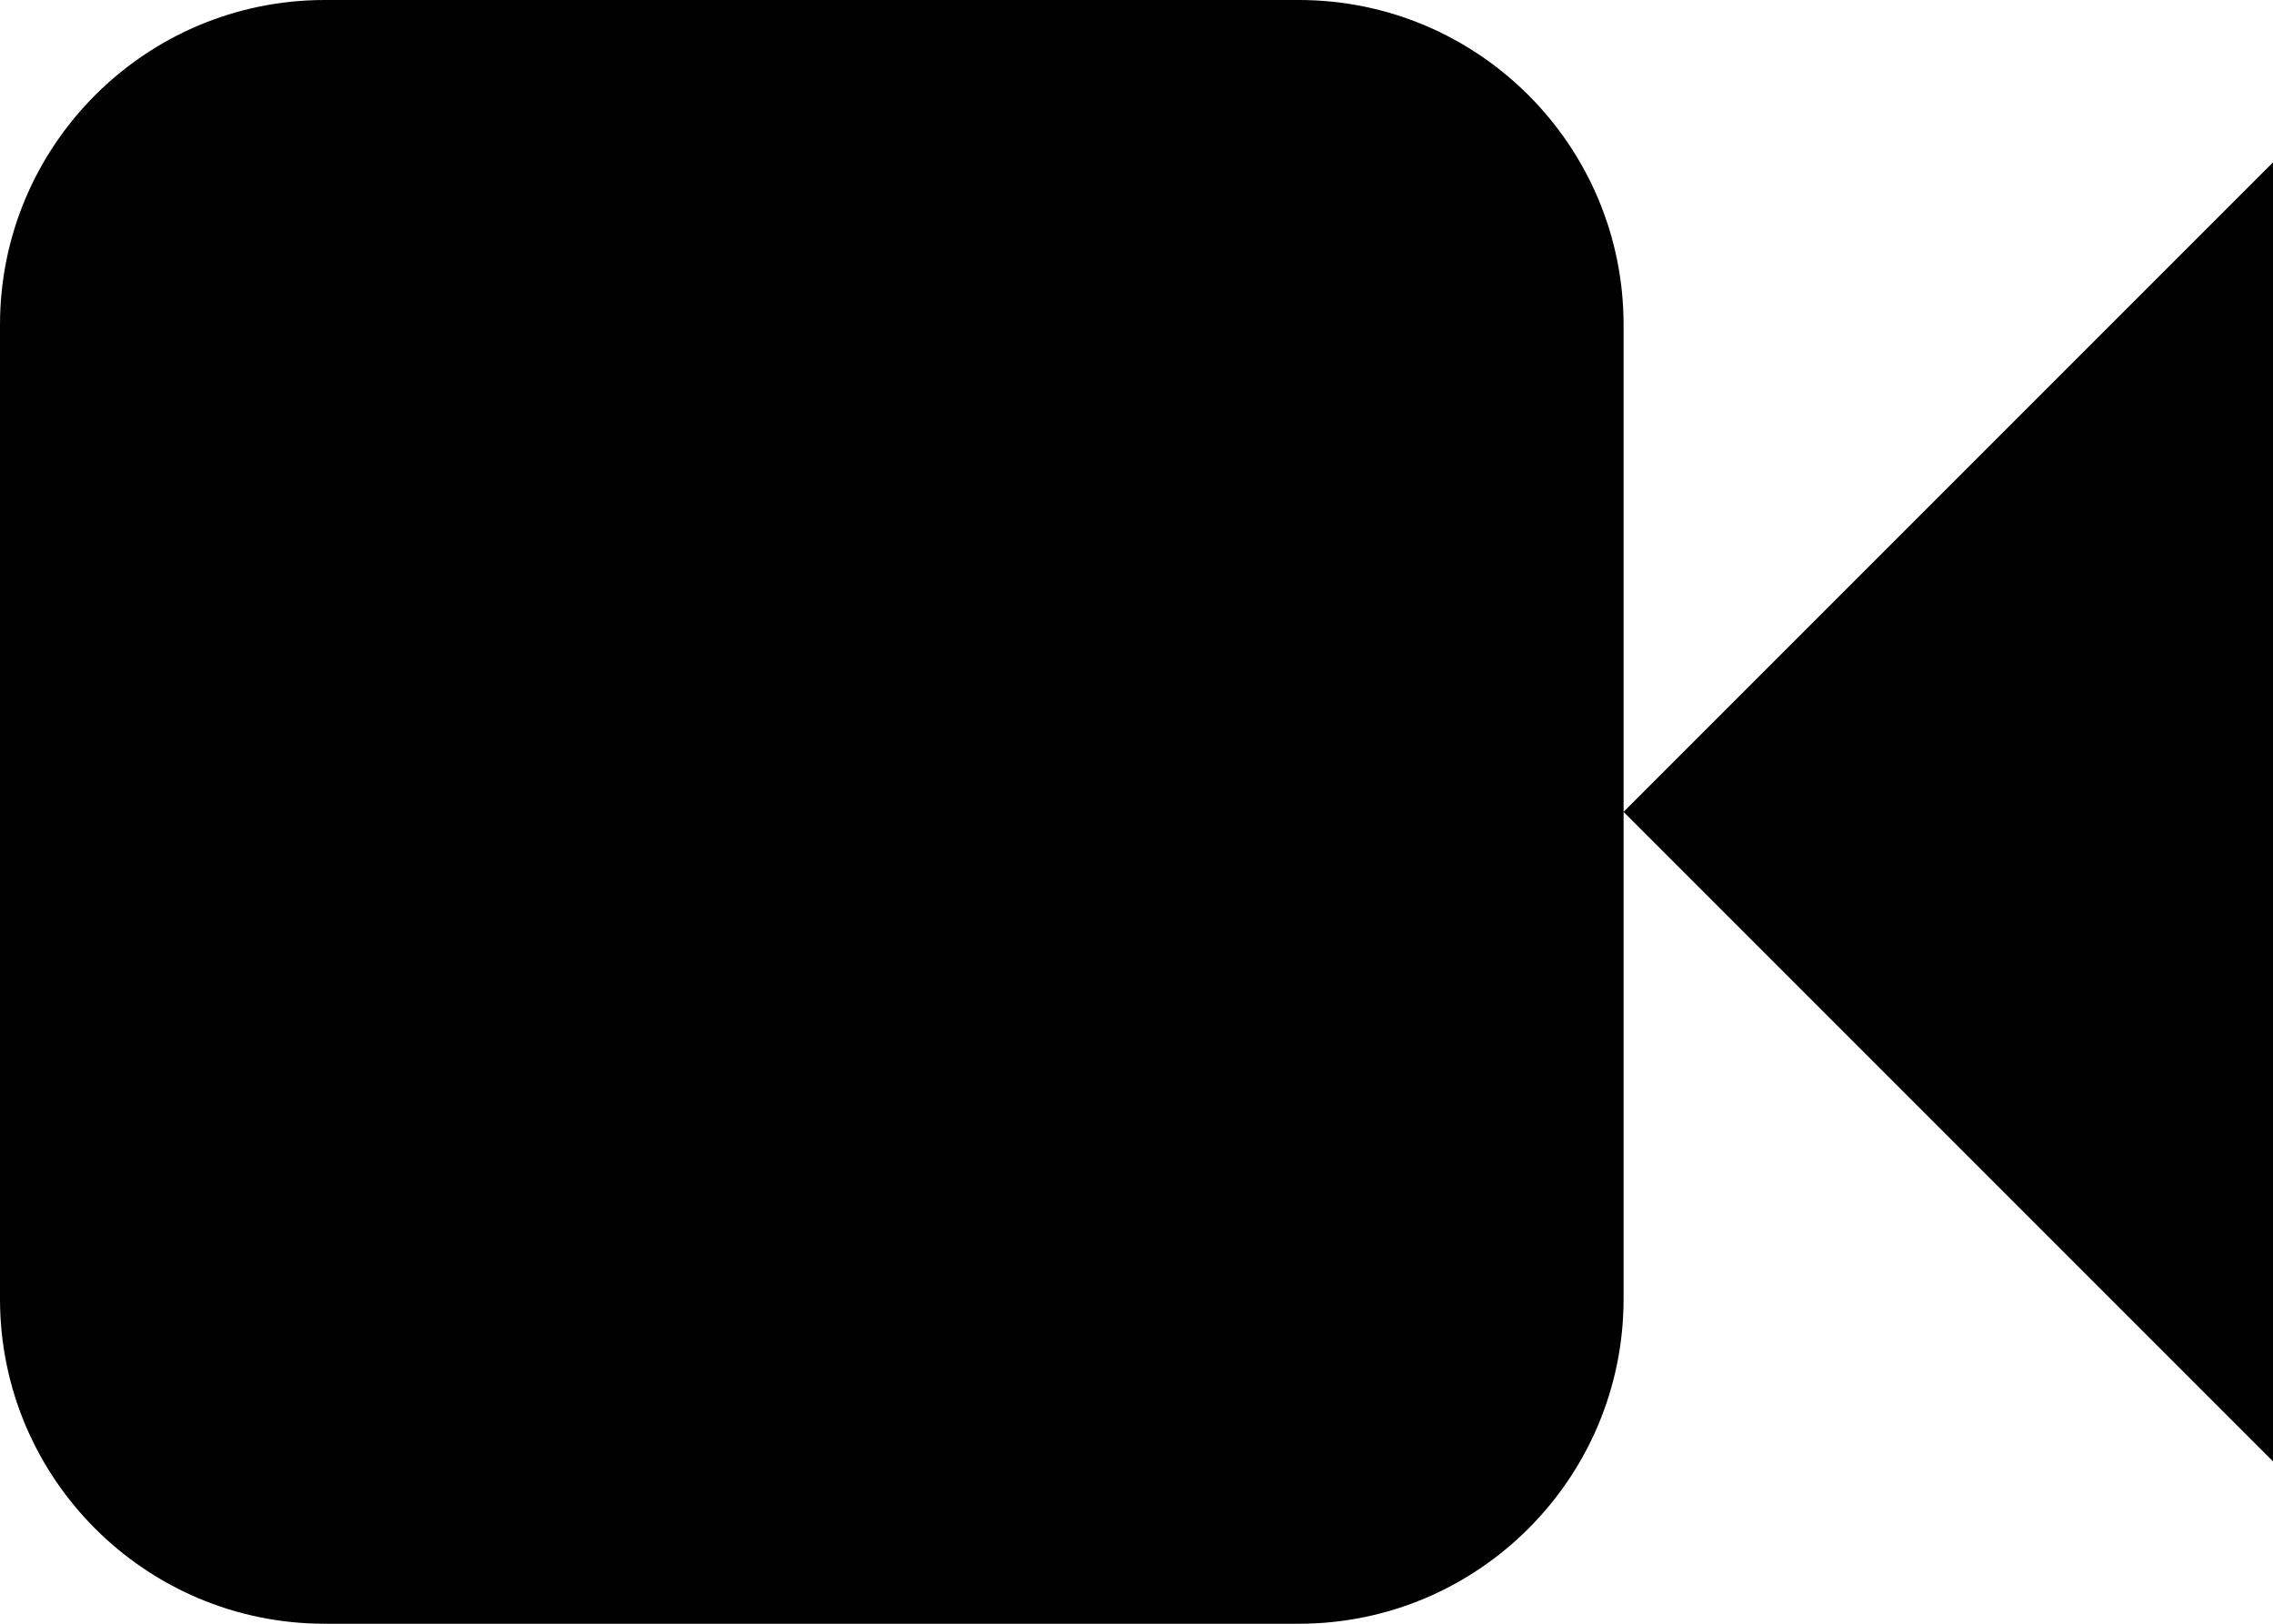
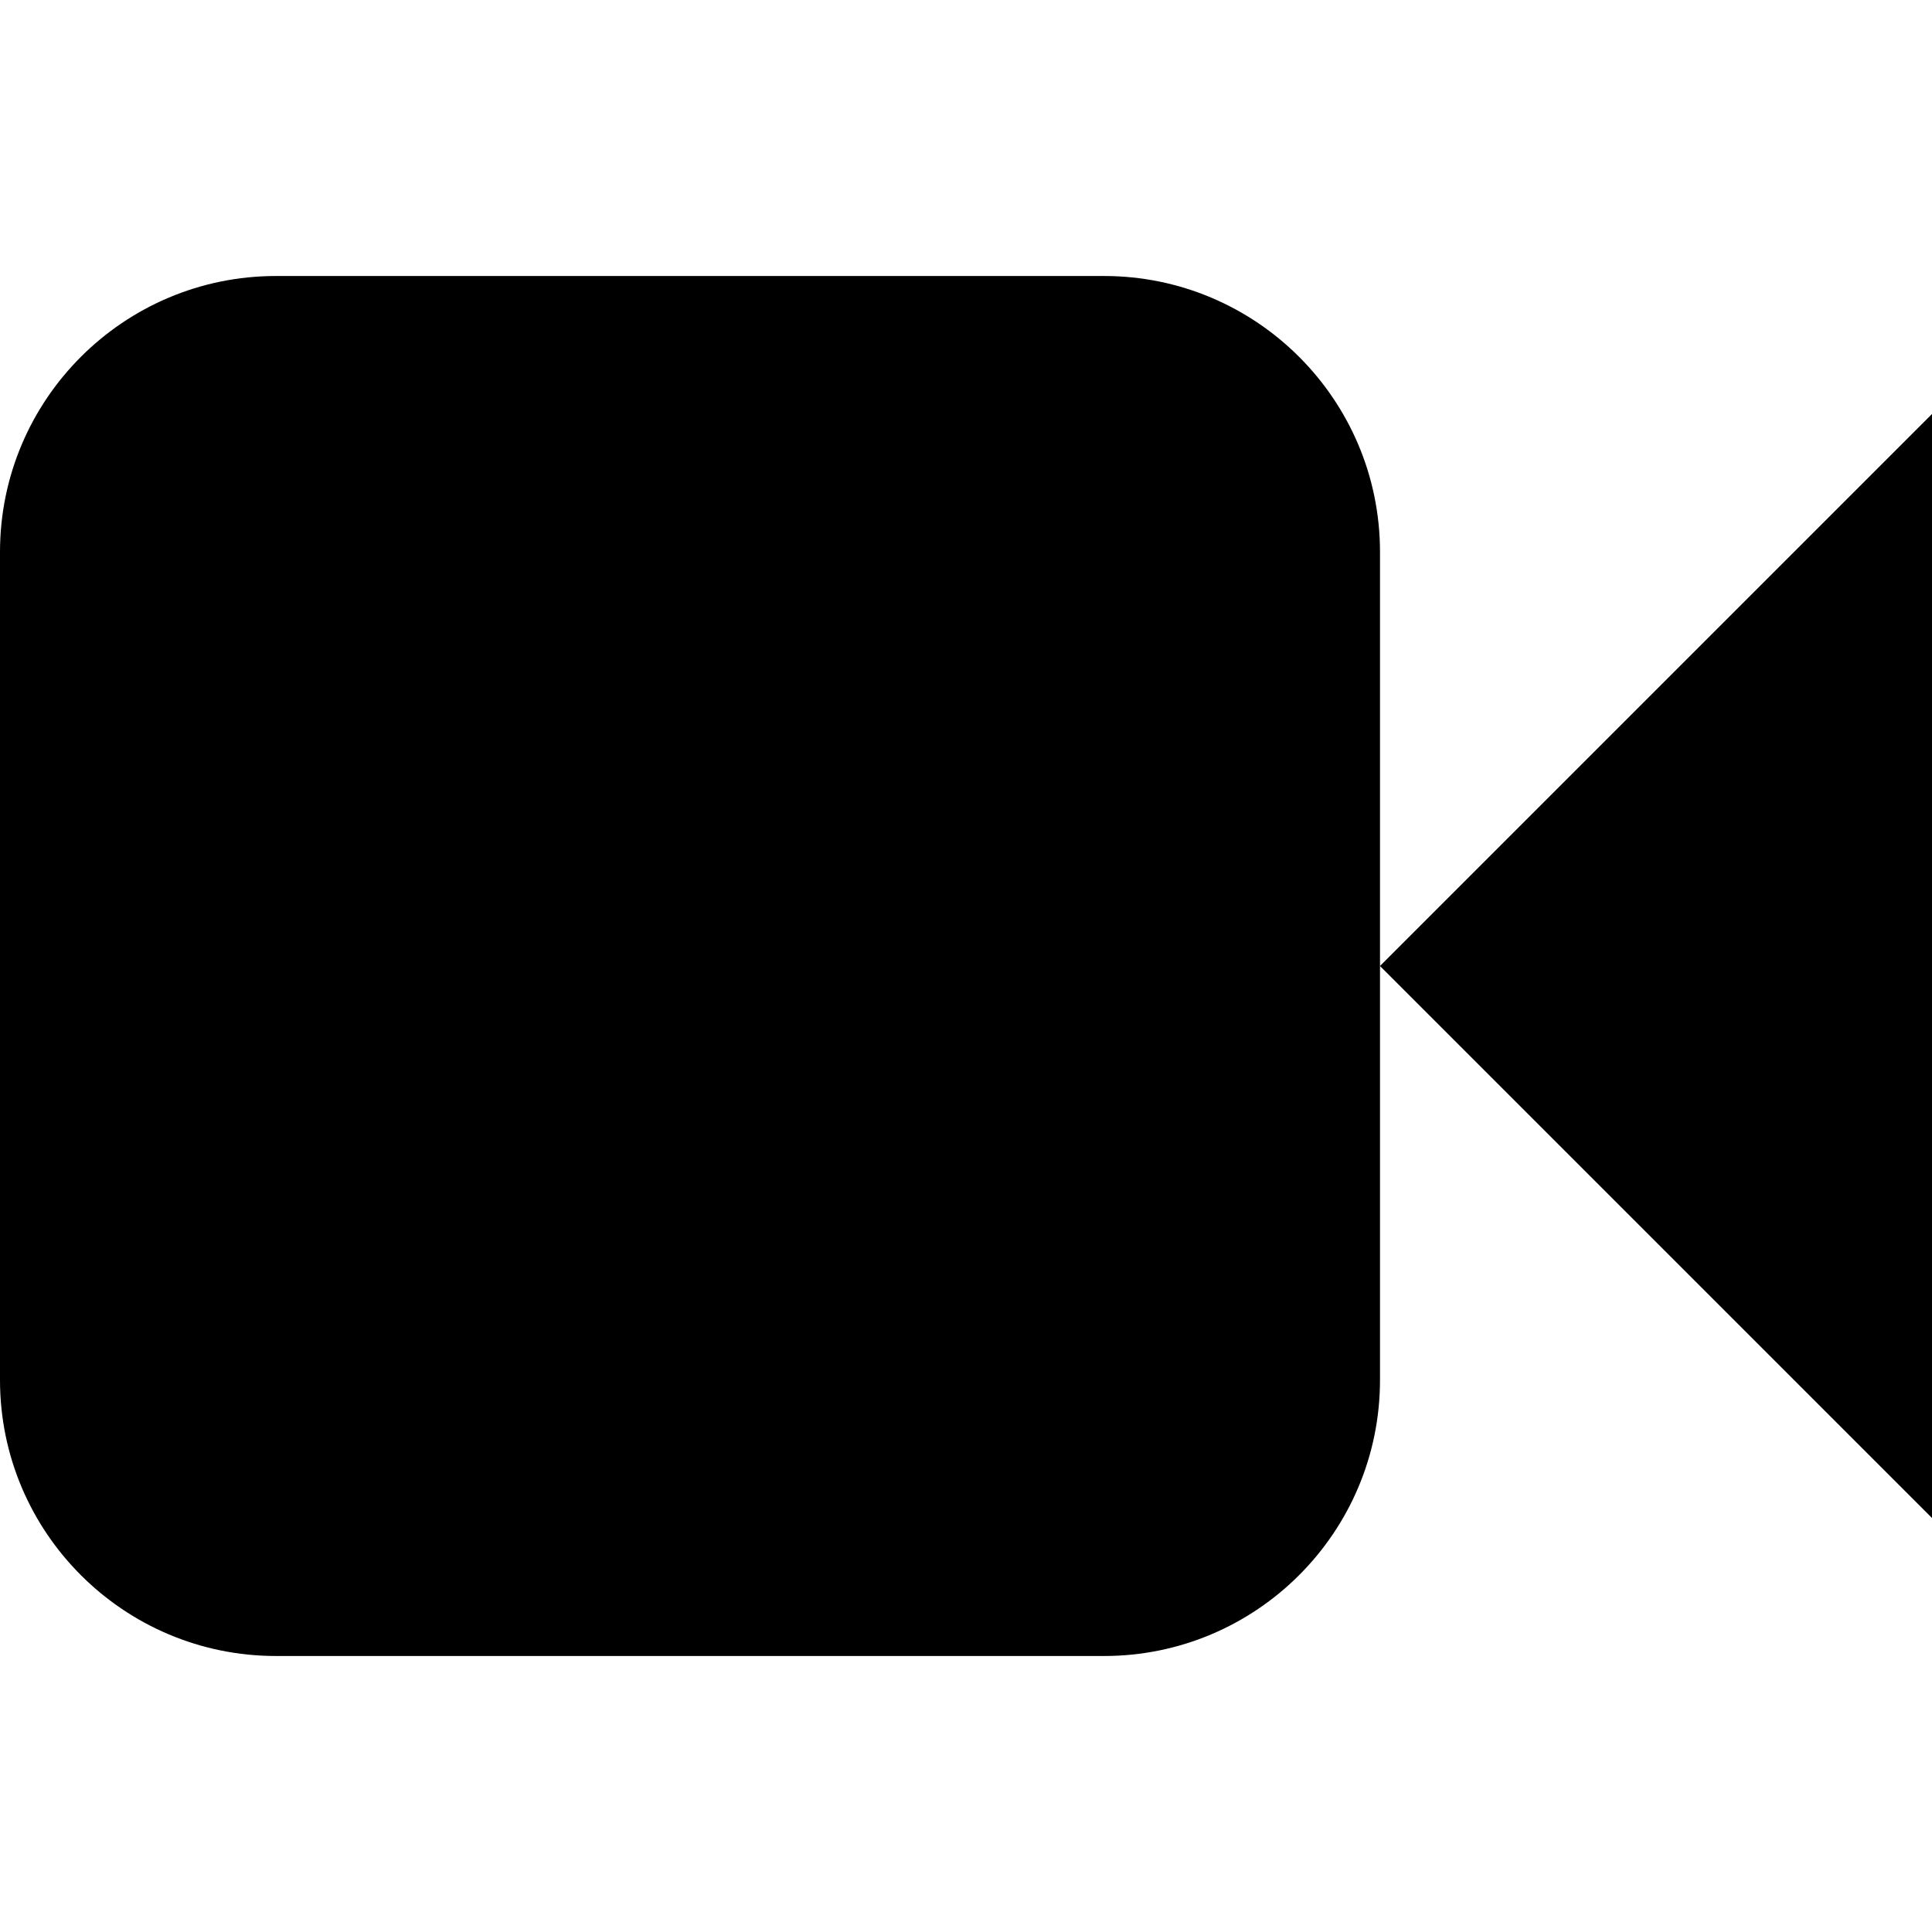
- <svg xmlns="http://www.w3.org/2000/svg" version="1.1" id="Layer_1" x="0px" y="0px" width="14px" height="10px" viewBox="0 0 14 10" style="enable-background:new 0 0 14 10;" xml:space="preserve">
+ <svg xmlns="http://www.w3.org/2000/svg" version="1.1" id="Layer_1" x="0px" y="0px" width="14px" height="14px" viewBox="0 -2 14 14" style="enable-background:new 0 -2 14 14;" xml:space="preserve">
  <path d="M8,0H2C0.896,0,0,0.896,0,2v6c0,1.104,0.896,2,2,2h6c1.104,0,2-0.896,2-2V5V2C10,0.896,9.104,0,8,0z M10,5l4,4V1L10,5z" />
-   <g>
- </g>
-   <g>
- </g>
-   <g>
- </g>
-   <g>
- </g>
-   <g>
- </g>
-   <g>
- </g>
-   <g>
- </g>
-   <g>
- </g>
-   <g>
- </g>
-   <g>
- </g>
-   <g>
- </g>
-   <g>
- </g>
-   <g>
- </g>
-   <g>
- </g>
-   <g>
- </g>
</svg>
